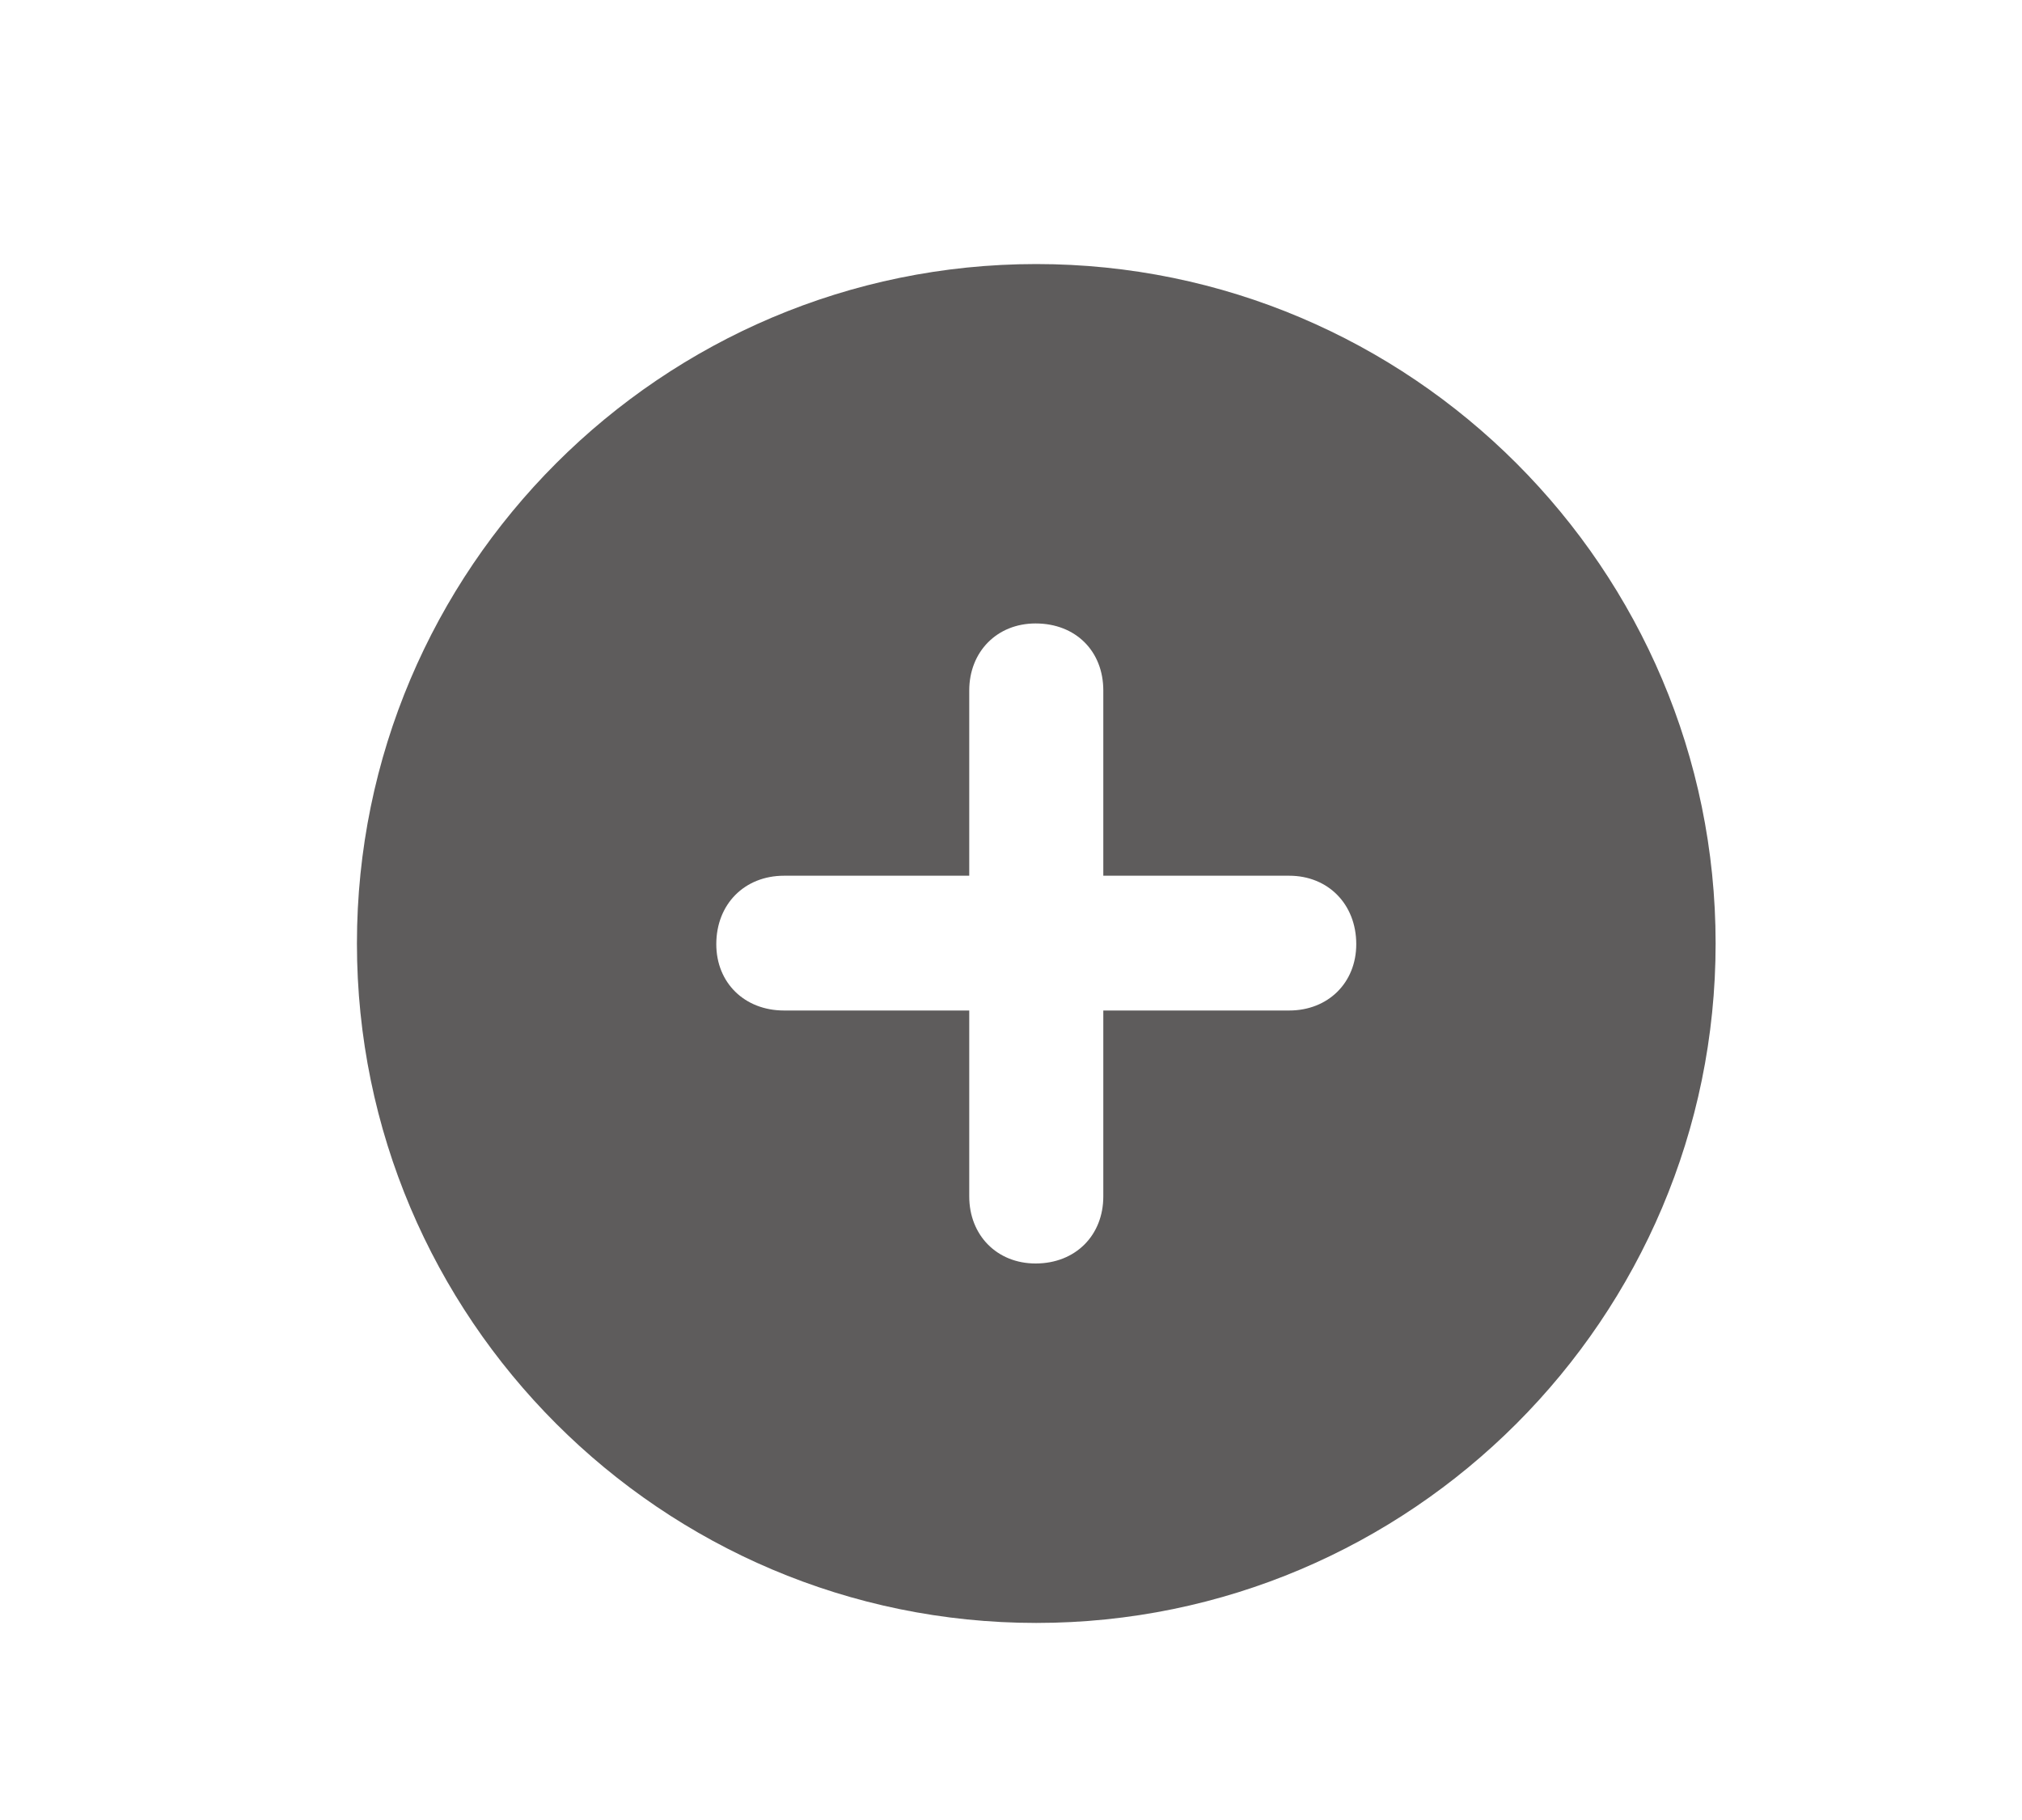
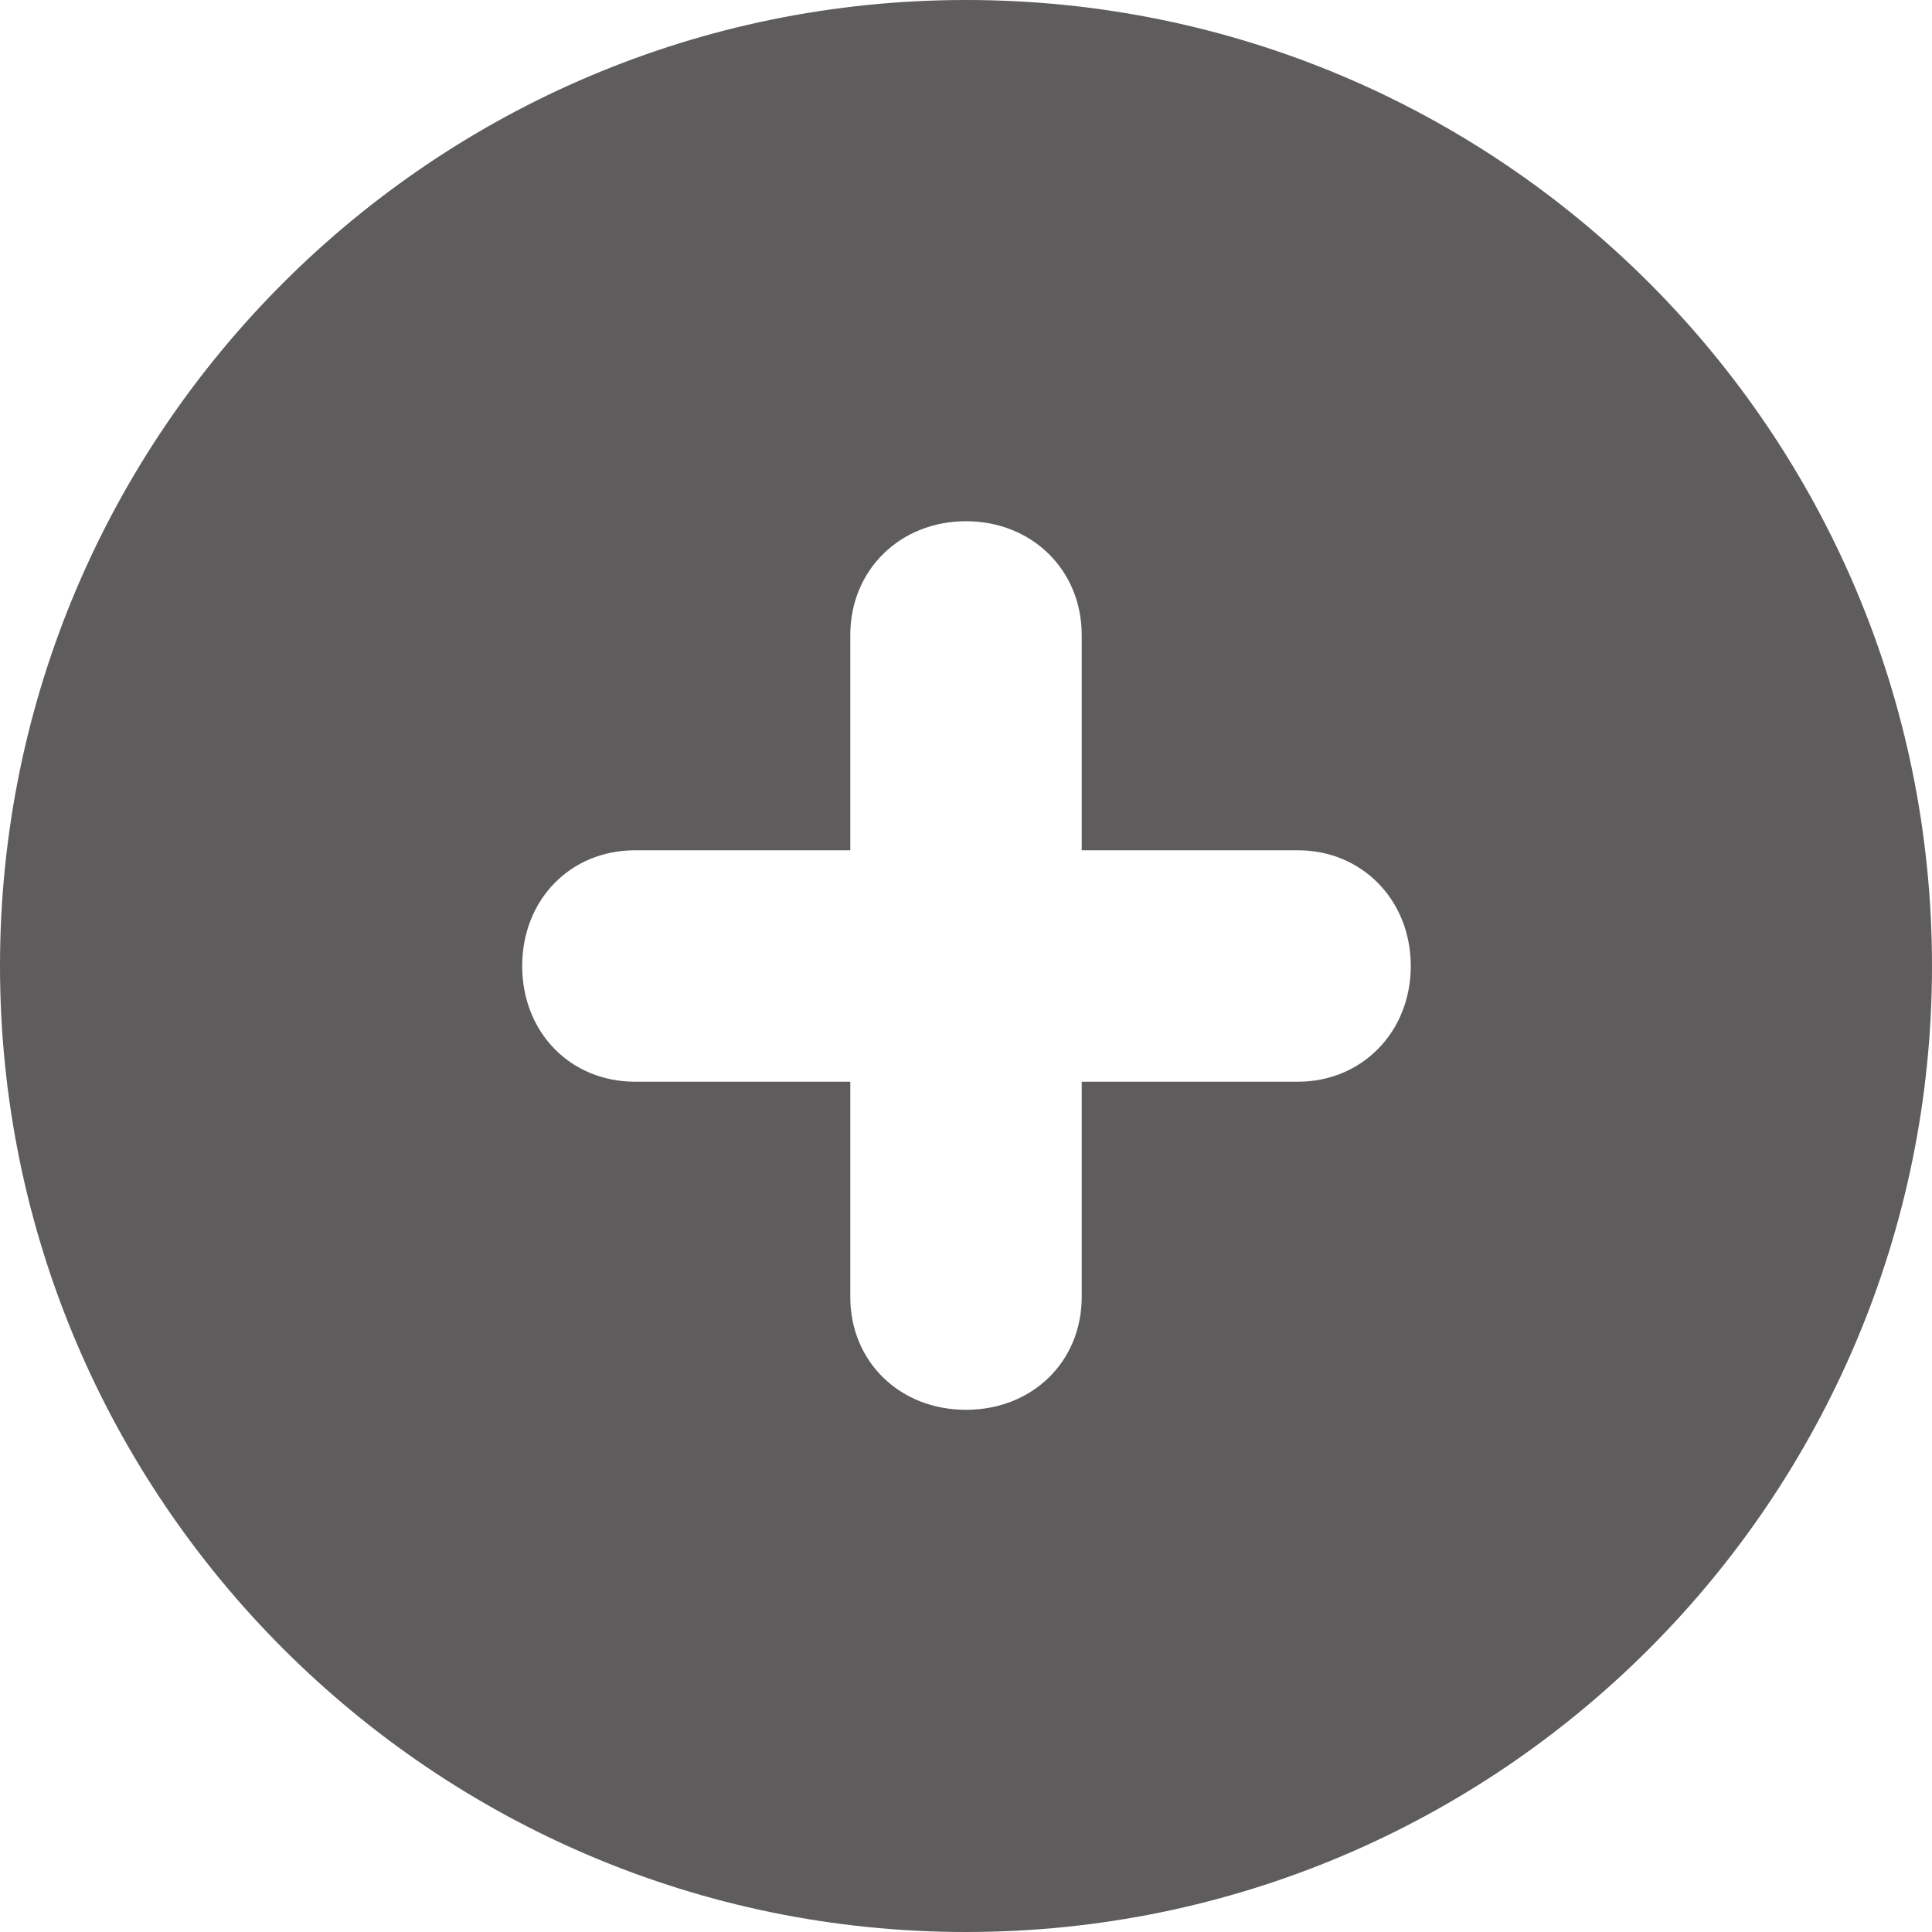
- <svg xmlns="http://www.w3.org/2000/svg" width="40px" height="36px" viewBox="0 0 40 36" version="1.1">
+ <svg xmlns="http://www.w3.org/2000/svg" width="28px" height="28px" viewBox="0 0 28 28" version="1.1">
  <g id="PlusCircle" stroke="none" stroke-width="1" fill="none" fill-rule="evenodd">
-     <path d="M20.5,32.102 C27.91,32.102 33.939,26.072 33.939,18.662 C33.939,11.252 27.91,5.223 20.5,5.223 C13.09,5.223 7.061,11.252 7.061,18.662 C7.061,26.072 13.09,32.102 20.5,32.102 Z M14.17,18.676 C14.17,17.883 14.73,17.322 15.51,17.322 L19.174,17.322 L19.174,13.658 C19.174,12.893 19.721,12.332 20.486,12.332 C21.279,12.332 21.826,12.879 21.826,13.658 L21.826,17.322 L25.504,17.322 C26.27,17.322 26.83,17.883 26.83,18.676 C26.83,19.441 26.27,19.988 25.504,19.988 L21.826,19.988 L21.826,23.666 C21.826,24.432 21.279,24.992 20.486,24.992 C19.721,24.992 19.174,24.432 19.174,23.666 L19.174,19.988 L15.51,19.988 C14.73,19.988 14.17,19.441 14.17,18.676 Z" id="Shape" fill="#5E5C5C" fill-rule="nonzero" />
+     <path d="M14,28 C21.735,28 28,21.721 28,14 C28,6.265 21.735,0 14,0 C6.279,0 0,6.265 0,14 C0,21.721 6.279,28 14,28 Z M7.568,14 C7.568,13.044 8.261,12.323 9.204,12.323 L12.323,12.323 L12.323,9.204 C12.323,8.261 13.044,7.554 14,7.554 C14.956,7.554 15.677,8.261 15.677,9.204 L15.677,12.323 L18.81,12.323 C19.739,12.323 20.446,13.044 20.446,14 C20.446,14.956 19.739,15.677 18.81,15.677 L15.677,15.677 L15.677,18.796 C15.677,19.739 14.956,20.432 14,20.432 C13.044,20.432 12.323,19.739 12.323,18.796 L12.323,15.677 L9.204,15.677 C8.261,15.677 7.568,14.956 7.568,14 Z" id="Shape" fill="#5E5C5C" fill-rule="nonzero" />
  </g>
</svg>
